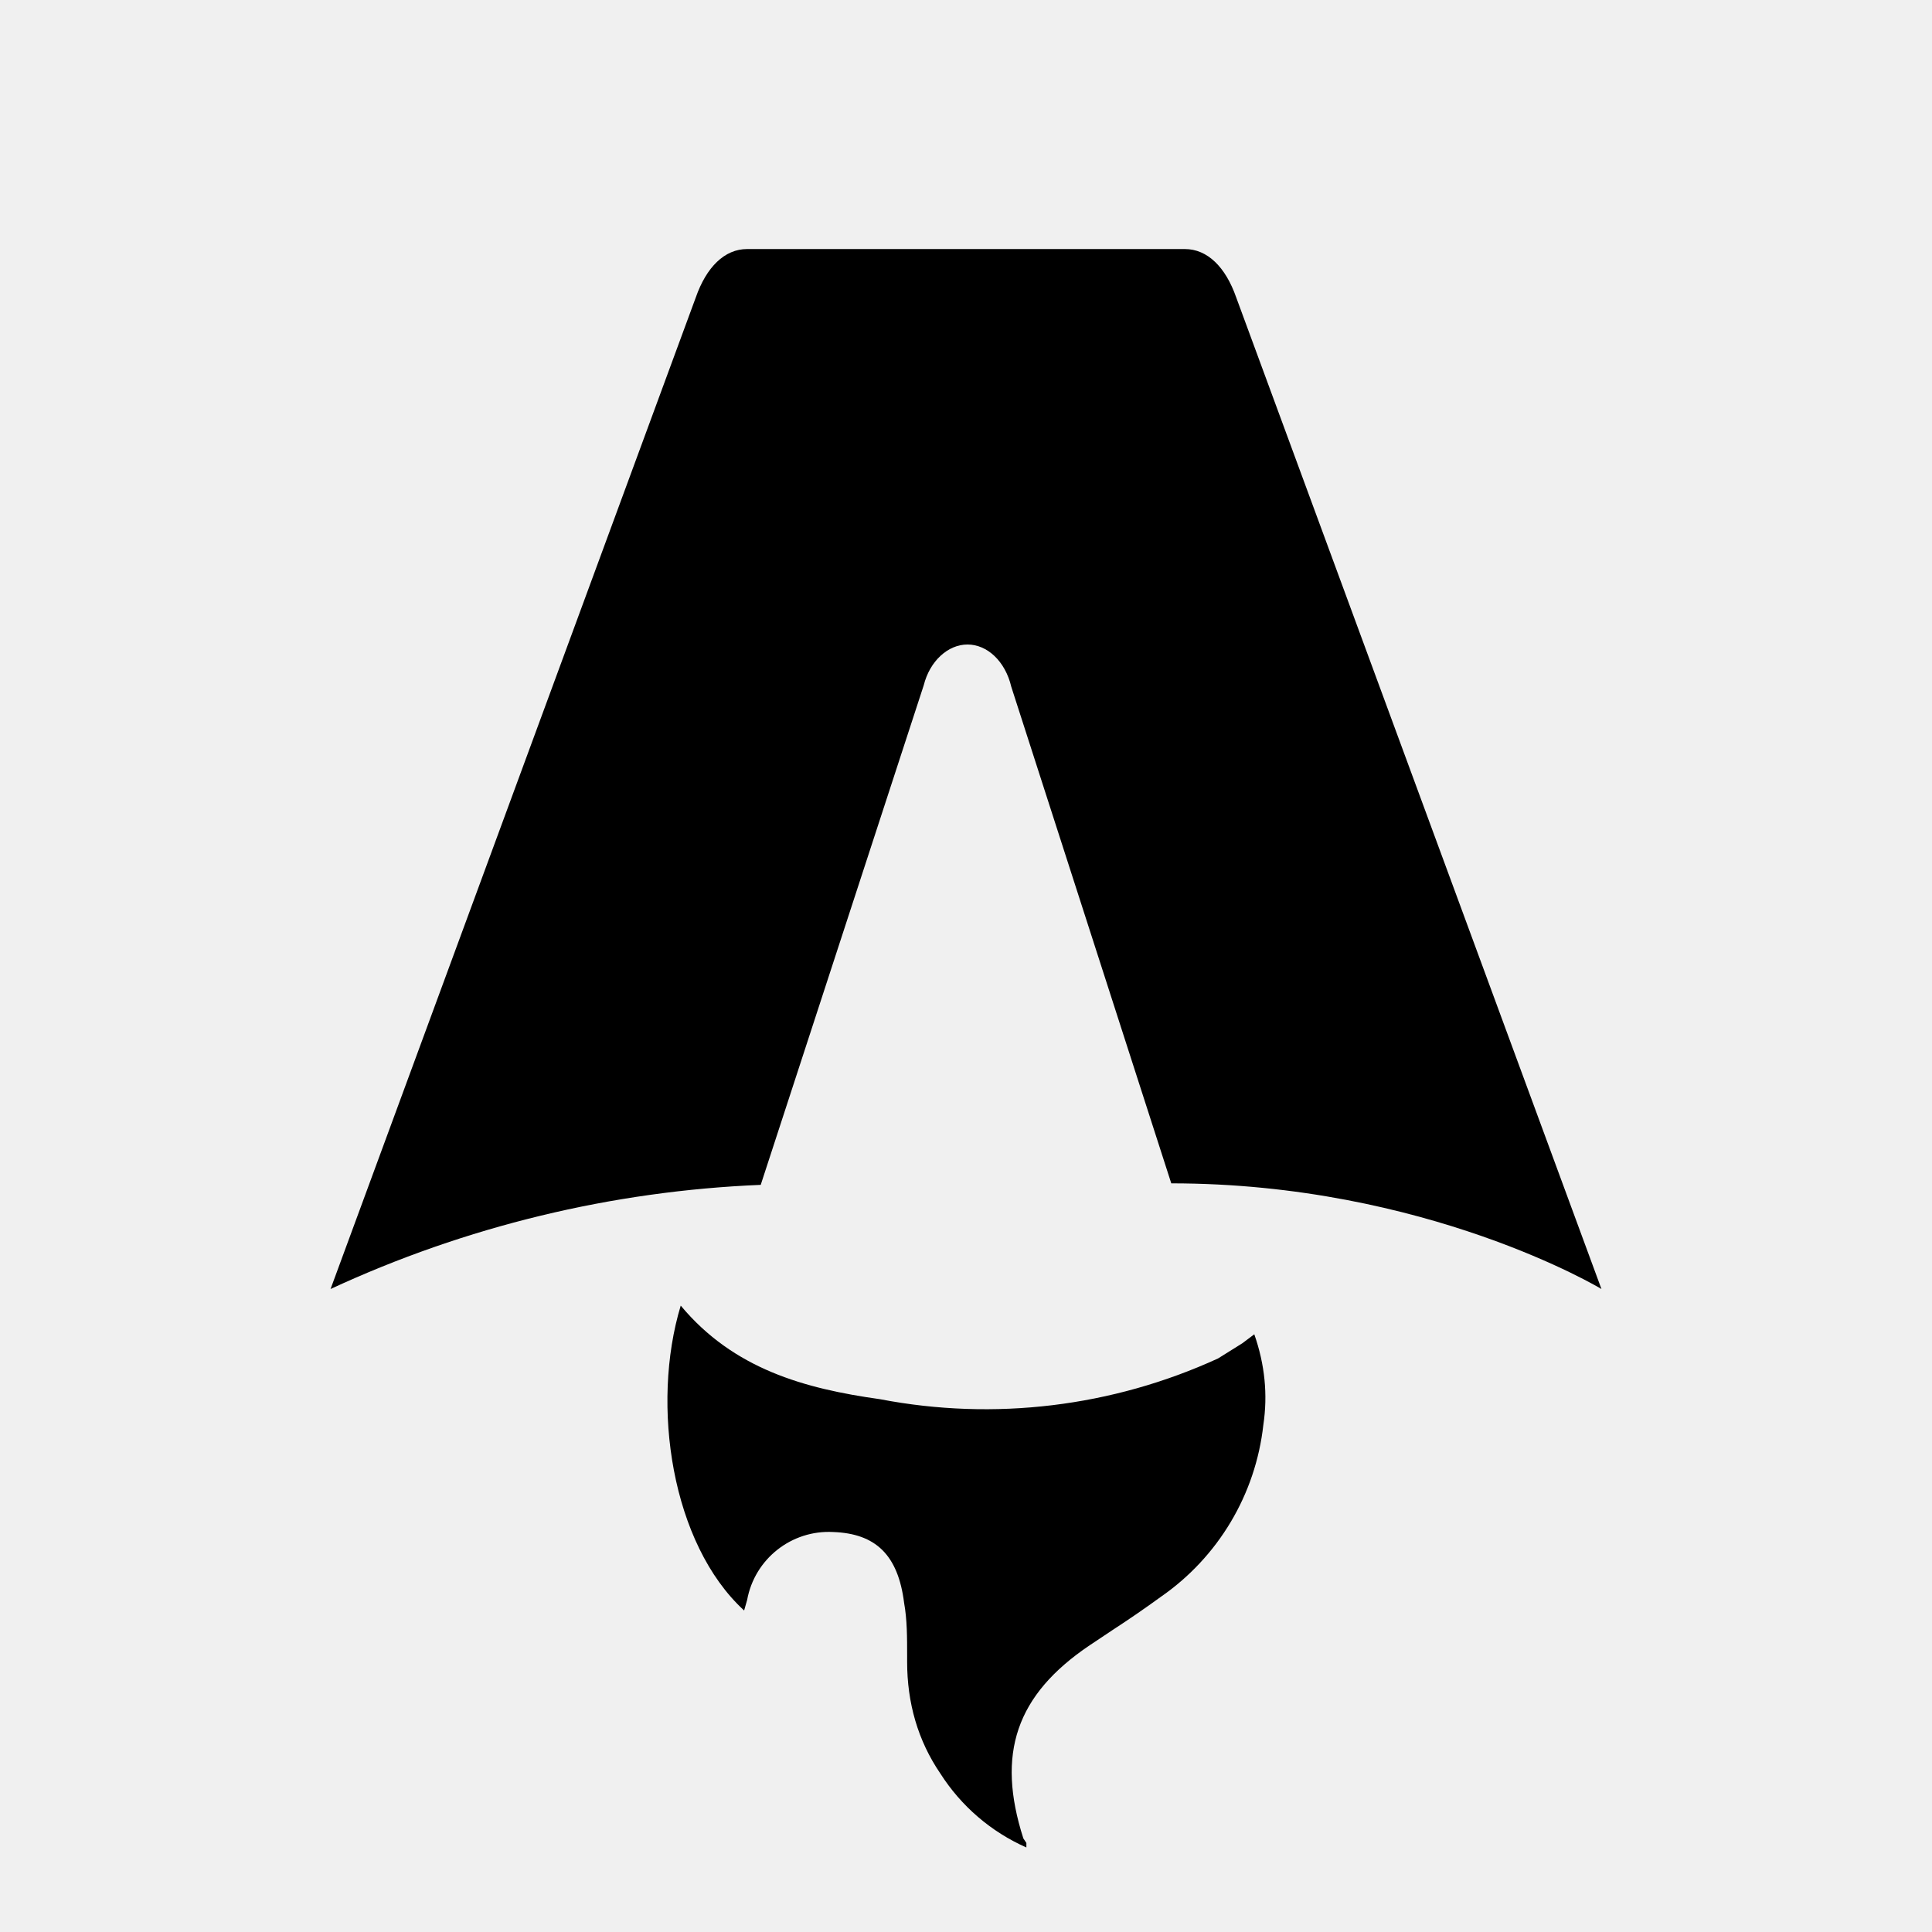
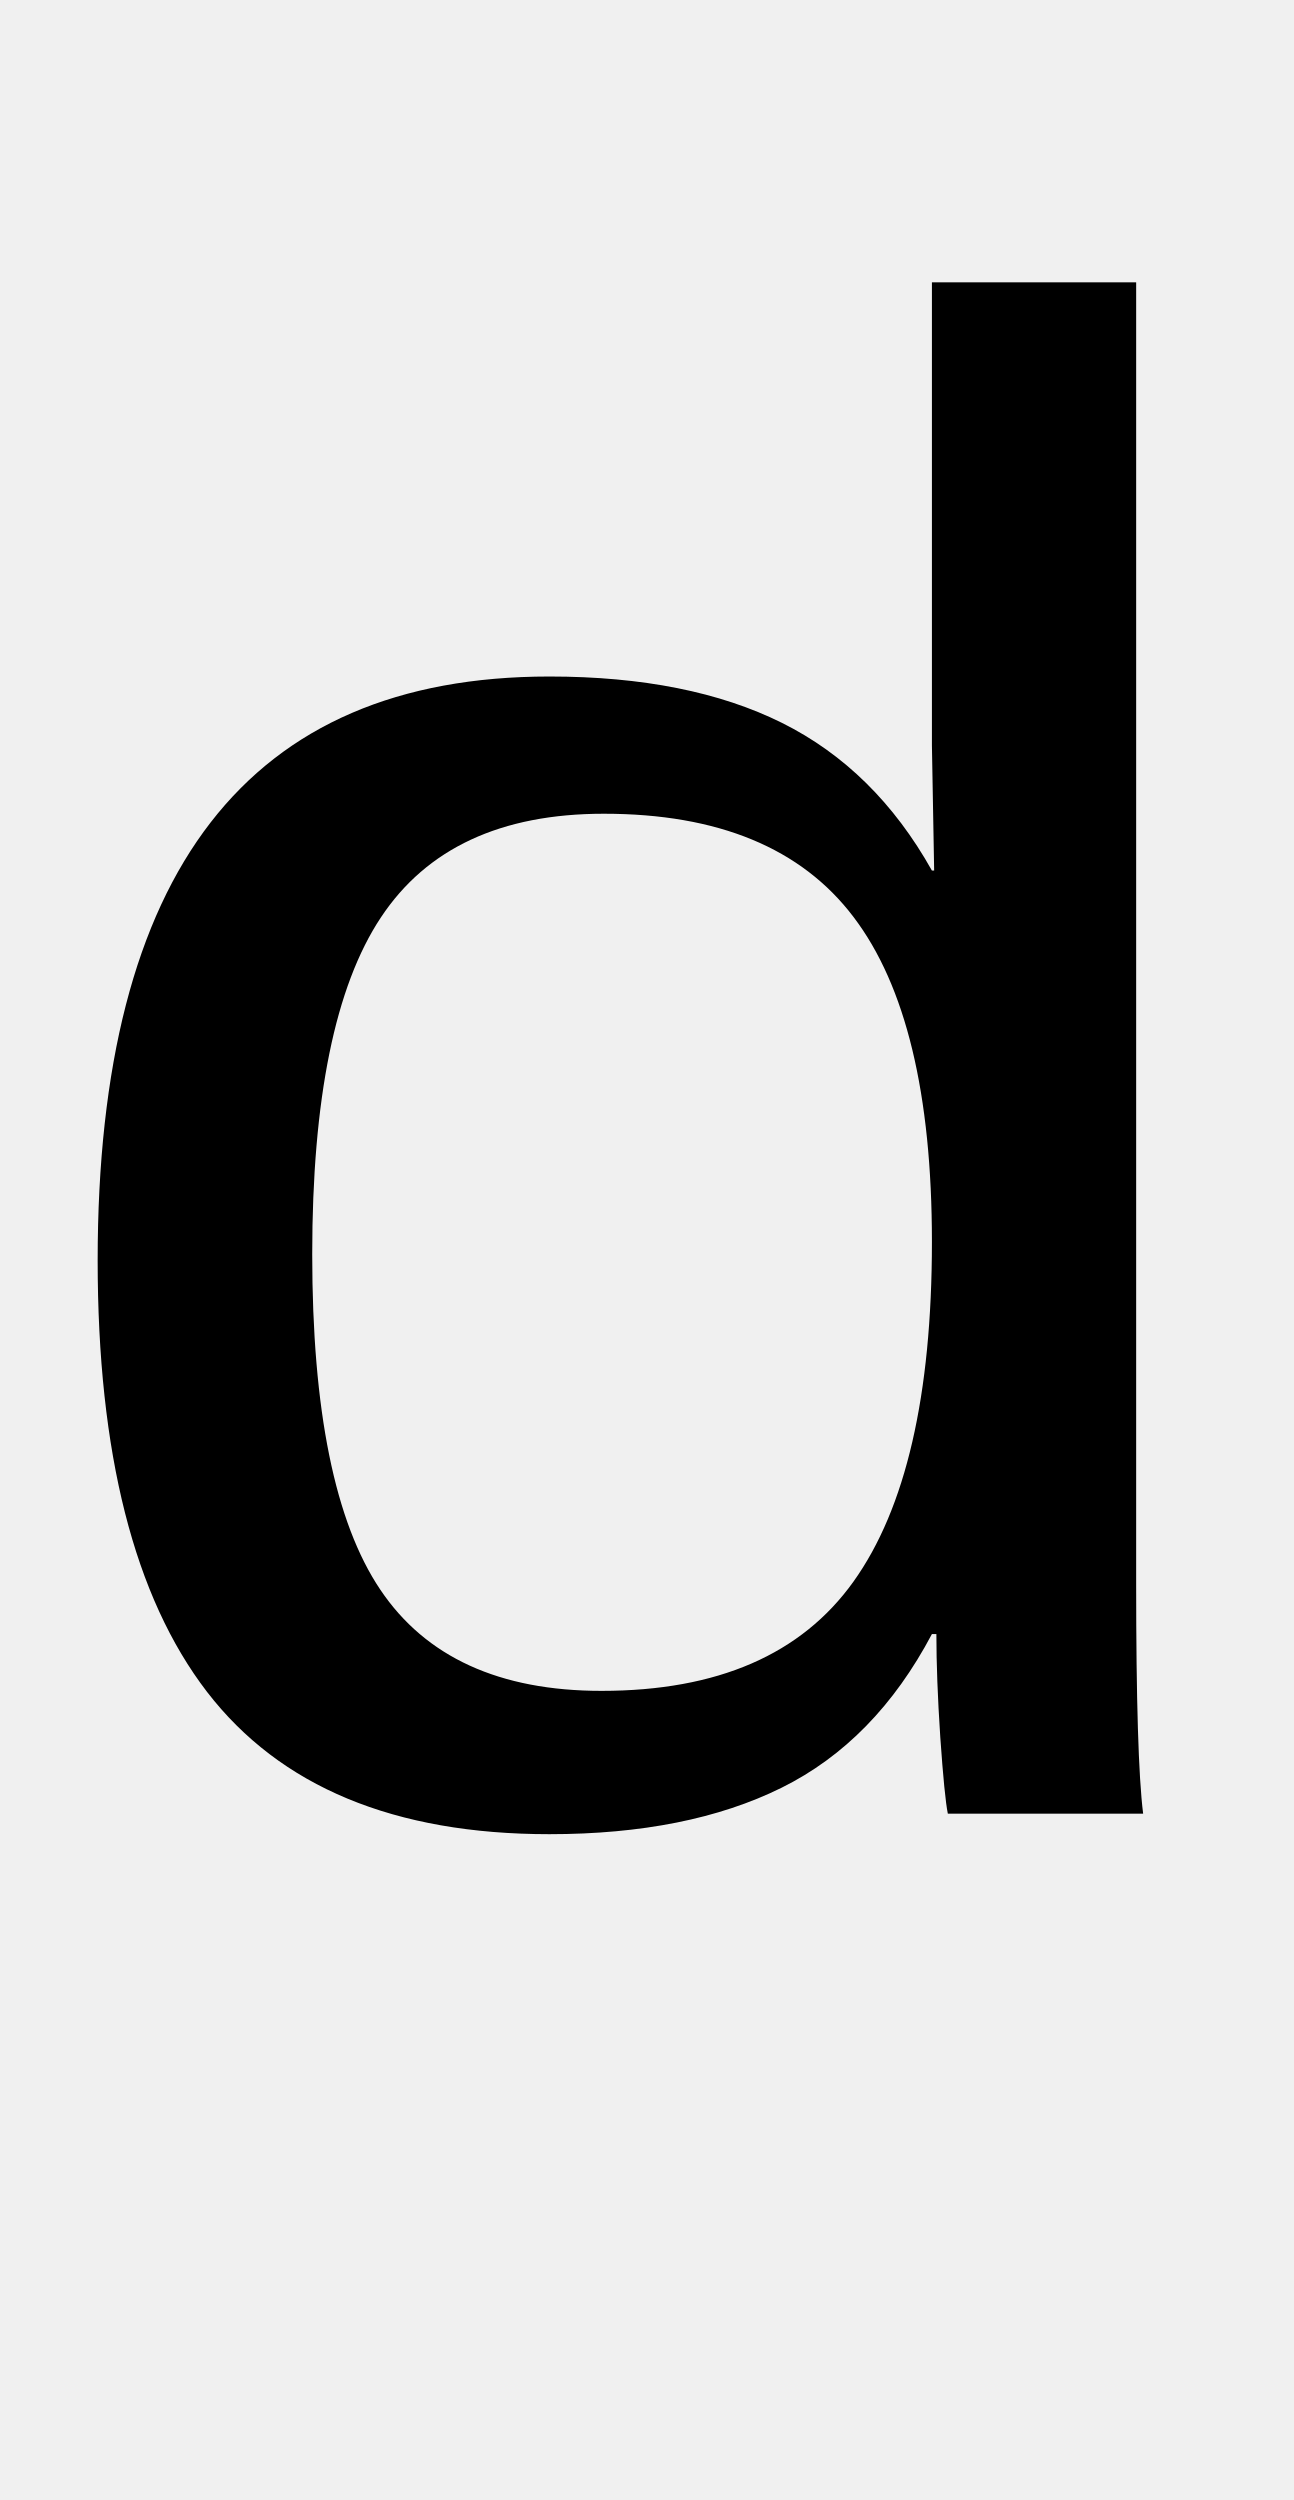
- <svg xmlns="http://www.w3.org/2000/svg" fill="none" viewBox="0 0 128 128">
-   <path d="M50.4 78.5a75.1 75.1 0 0 0-28.5 6.9l24.2-65.7c.7-2 1.9-3.2 3.4-3.2h29c1.5 0 2.7 1.2 3.4 3.2l24.2 65.7s-11.6-7-28.5-7L67 45.5c-.4-1.7-1.6-2.8-2.9-2.8-1.3 0-2.5 1.1-2.9 2.7L50.4 78.5Zm-1.1 28.2Zm-4.2-20.2c-2 6.6-.6 15.8 4.2 20.2a17.5 17.5 0 0 1 .2-.7 5.5 5.5 0 0 1 5.7-4.5c2.8.1 4.3 1.5 4.7 4.7.2 1.1.2 2.3.2 3.5v.4c0 2.7.7 5.2 2.2 7.4a13 13 0 0 0 5.7 4.9v-.3l-.2-.3c-1.8-5.6-.5-9.5 4.4-12.8l1.5-1a73 73 0 0 0 3.2-2.2 16 16 0 0 0 6.8-11.4c.3-2 .1-4-.6-6l-.8.6-1.6 1a37 37 0 0 1-22.4 2.7c-5-.7-9.7-2-13.2-6.2Z" />
-   <style>
-         path { fill: #000; }
-         @media (prefers-color-scheme: dark) {
-             path { fill: #FFF; }
-         }
+ <svg xmlns="http://www.w3.org/2000/svg" id="Layer_1" data-name="Layer 1" viewBox="0 0 79.68 154">
+   <defs>
+     <style>
+       .cls-1 {
+         font-family: ArialMT, Arial;
+         font-size: 130.19px;
+       }
    </style>
+   </defs>
+   <text class="cls-1" transform="translate(0 111.72) scale(1.1 1)">
+     <tspan x="0" y="0">d</tspan>
+   </text>
</svg>
